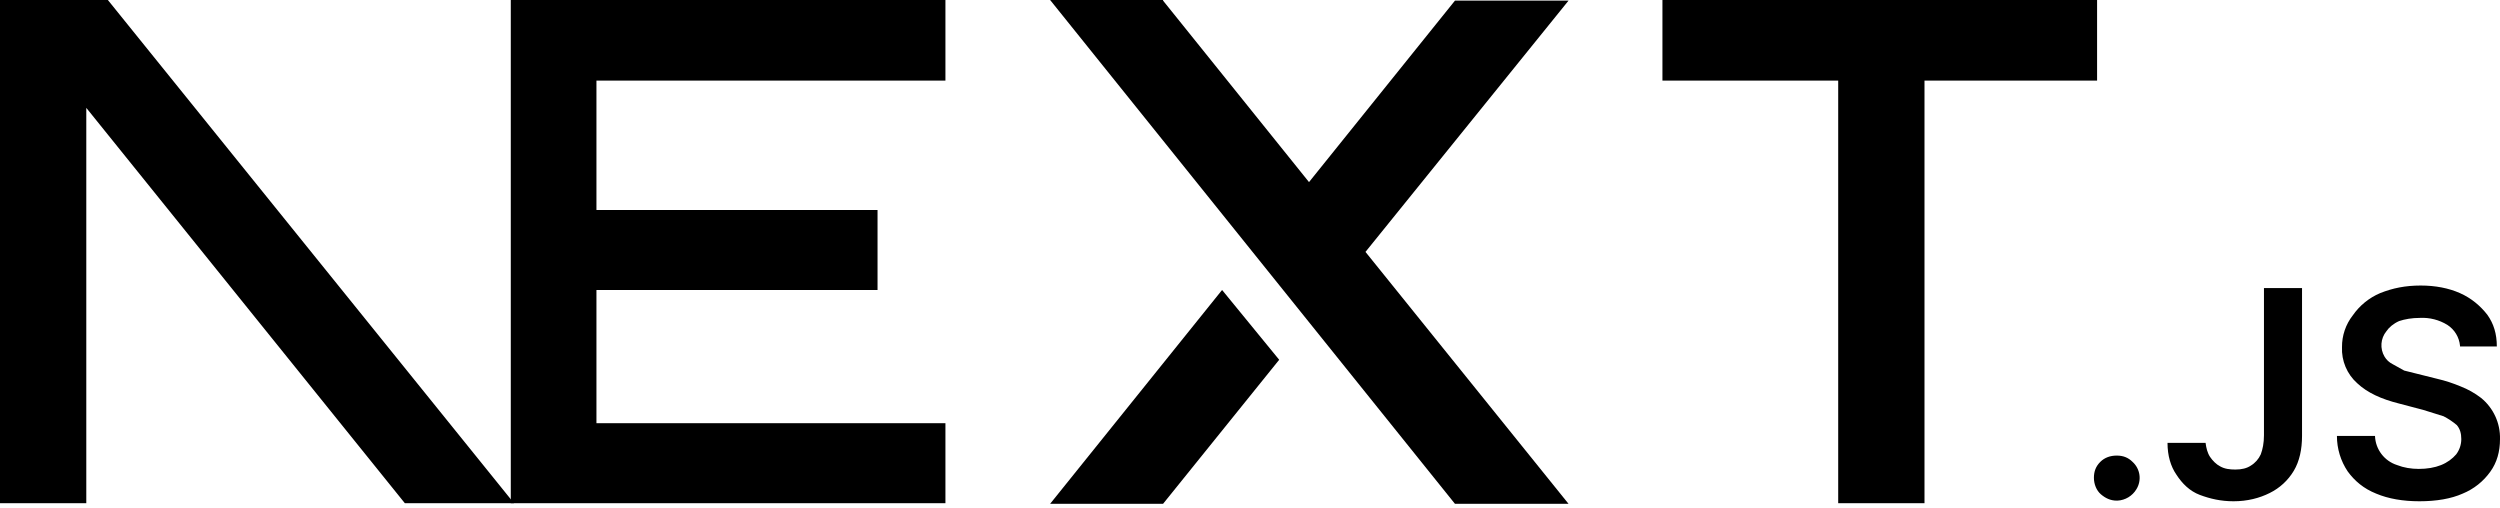
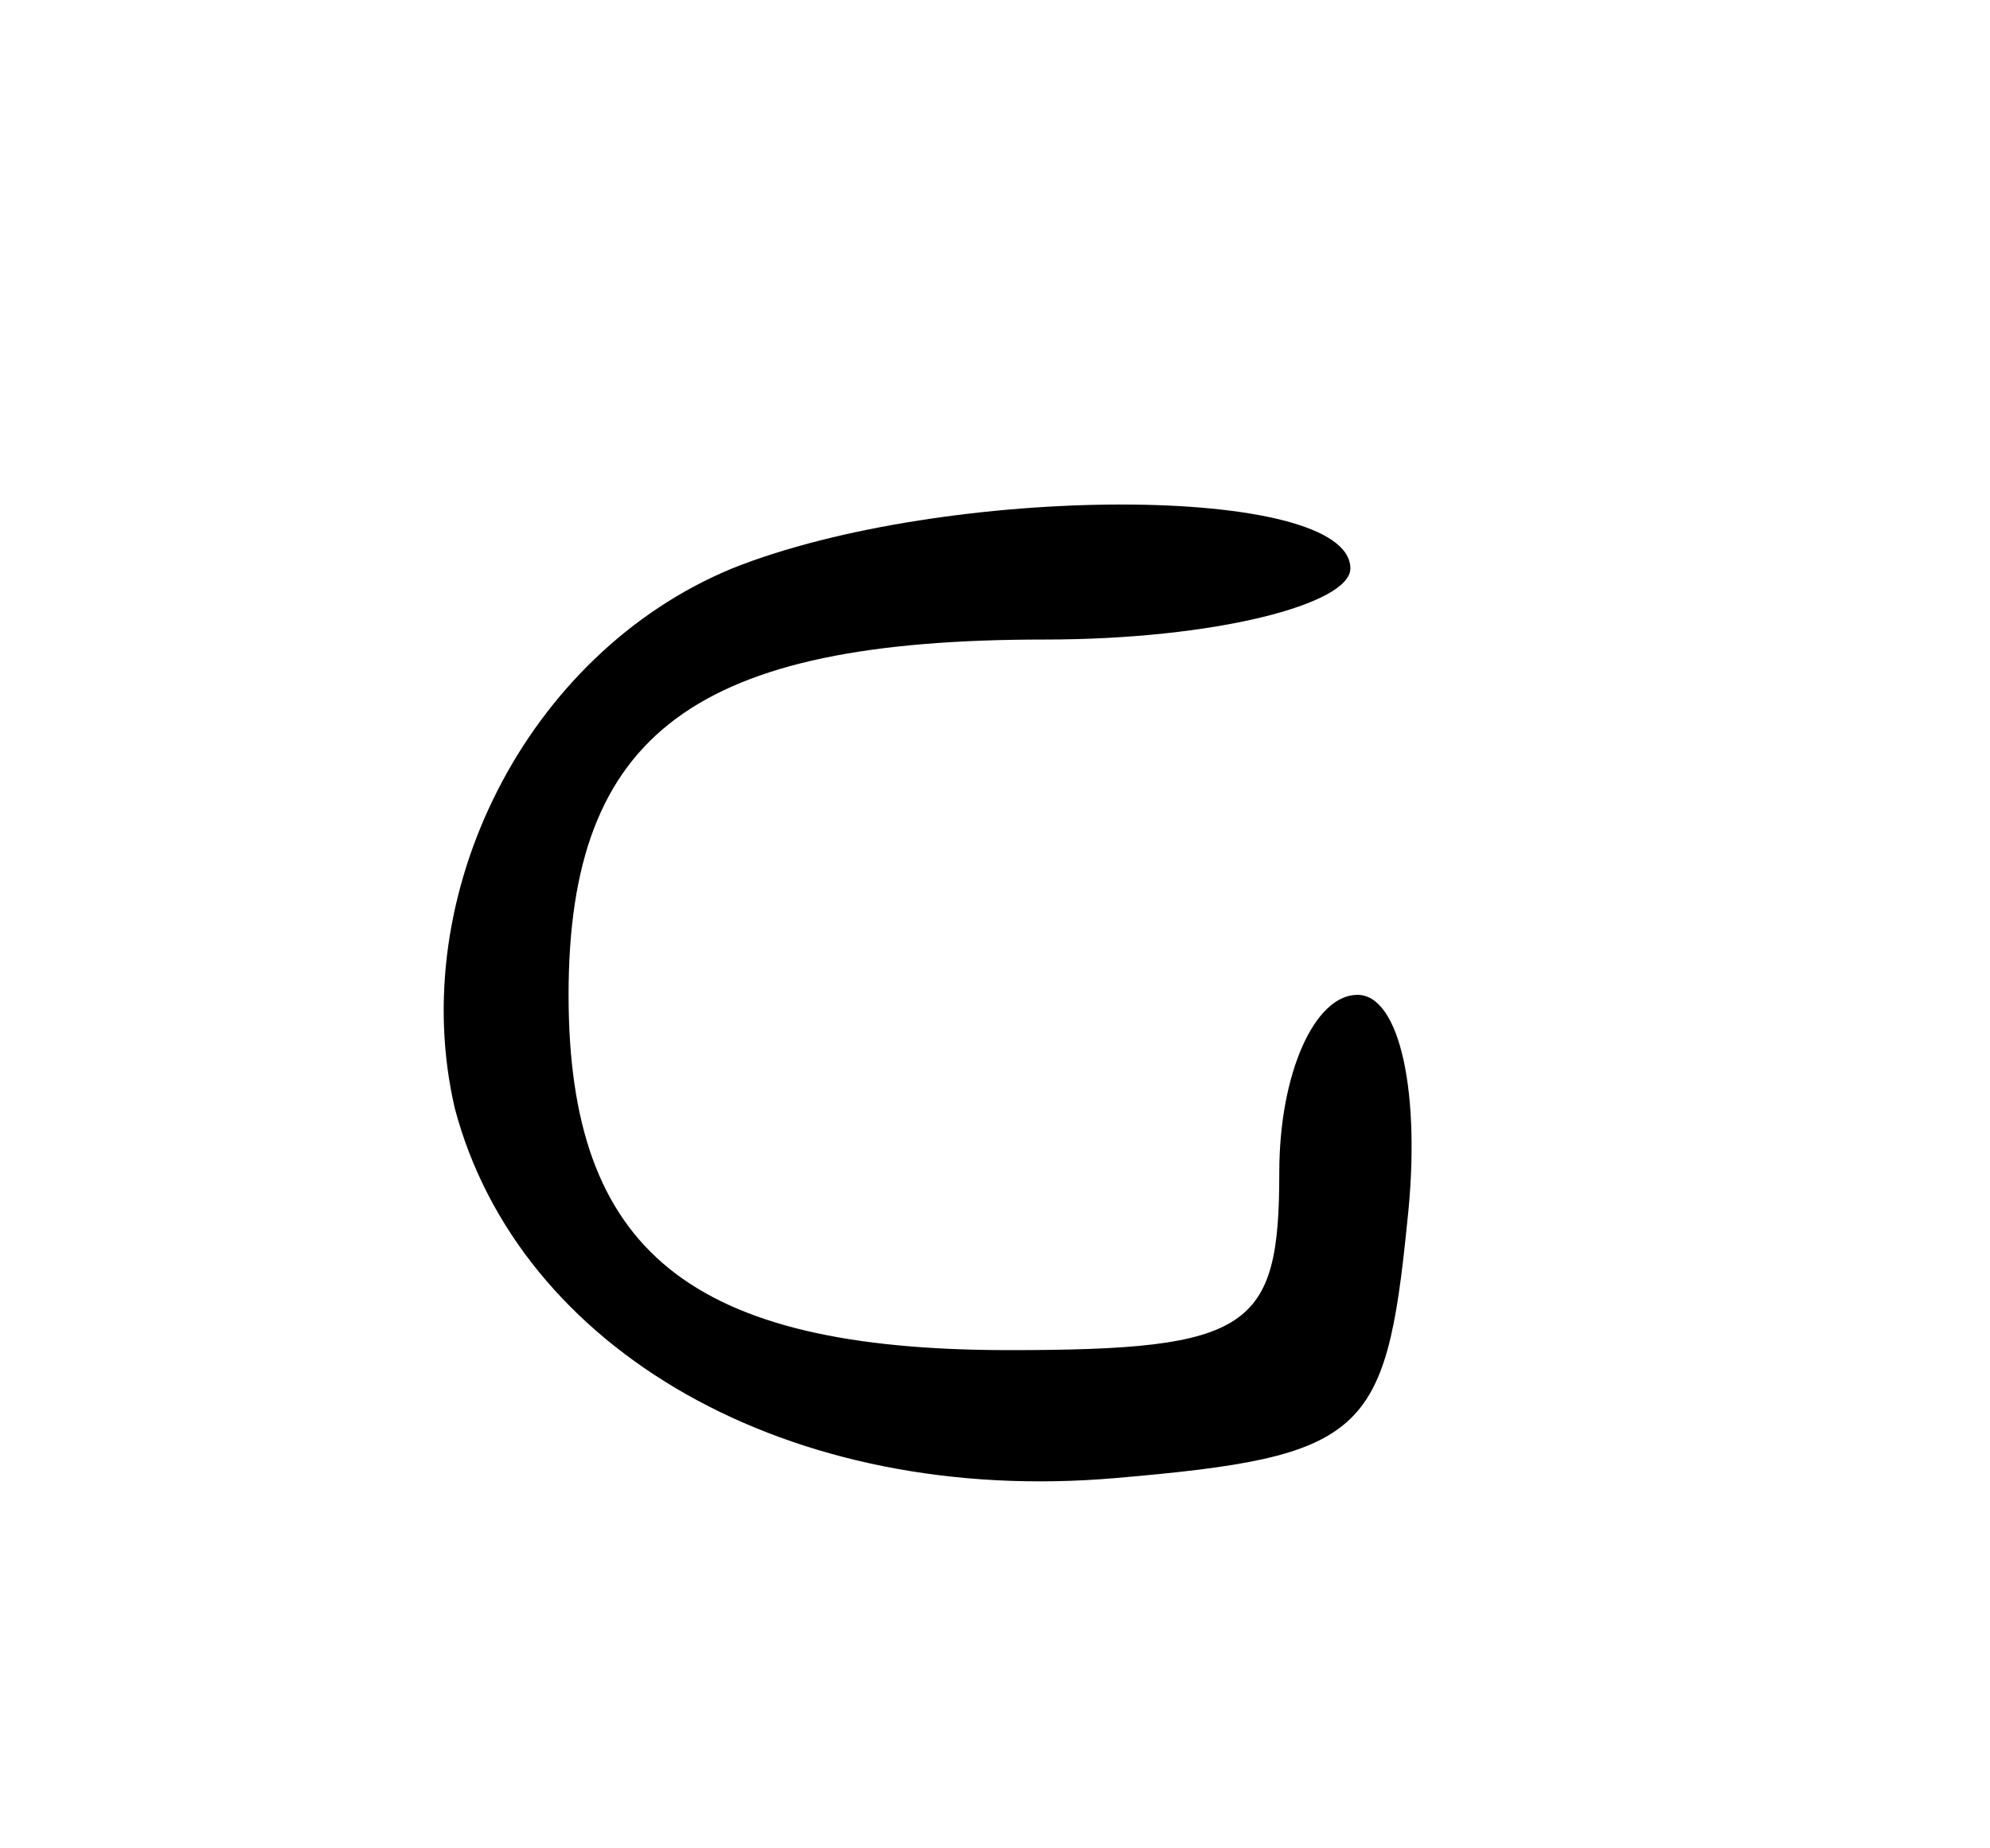
- <svg xmlns="http://www.w3.org/2000/svg" fill="none" viewBox="0 0 394 80">
-   <path fill="#000" d="M262 0h68.5v12.7h-27.2v66.6h-13.6V12.7H262V0ZM149 0v12.7H94v20.4h44.3v12.6H94v21h55v12.6H80.5V0h68.7zm34.3 0h-17.8l63.8 79.4h17.9l-32-39.7 32-39.6h-17.9l-23 28.6-23-28.6zm18.3 56.7-9-11-27.1 33.7h17.8l18.3-22.7z" />
-   <path fill="#000" d="M81 79.3 17 0H0v79.3h13.6V17l50.2 62.3H81Zm252.6-.4c-1 0-1.8-.4-2.5-1s-1.1-1.6-1.1-2.6.3-1.8 1-2.5 1.6-1 2.6-1 1.8.3 2.5 1a3.4 3.4 0 0 1 .6 4.3 3.7 3.7 0 0 1-3 1.8zm23.2-33.5h6v23.3c0 2.1-.4 4-1.3 5.5a9.1 9.1 0 0 1-3.8 3.5c-1.6.8-3.5 1.3-5.7 1.3-2 0-3.7-.4-5.3-1s-2.8-1.8-3.7-3.2c-.9-1.3-1.4-3-1.4-5h6c.1.8.3 1.6.7 2.2s1 1.2 1.6 1.5c.7.4 1.5.5 2.4.5 1 0 1.8-.2 2.4-.6a4 4 0 0 0 1.6-1.8c.3-.8.5-1.8.5-3V45.5zm30.9 9.1a4.4 4.4 0 0 0-2-3.3 7.5 7.5 0 0 0-4.3-1.1c-1.3 0-2.4.2-3.3.5-.9.4-1.6 1-2 1.6a3.5 3.5 0 0 0-.3 4c.3.5.7.9 1.3 1.2l1.8 1 2 .5 3.2.8c1.3.3 2.5.7 3.7 1.2a13 13 0 0 1 3.2 1.8 8.1 8.1 0 0 1 3 6.5c0 2-.5 3.7-1.5 5.1a10 10 0 0 1-4.4 3.5c-1.8.8-4.1 1.2-6.8 1.2-2.6 0-4.9-.4-6.8-1.2-2-.8-3.4-2-4.5-3.5a10 10 0 0 1-1.7-5.6h6a5 5 0 0 0 3.5 4.6c1 .4 2.2.6 3.4.6 1.3 0 2.5-.2 3.5-.6 1-.4 1.8-1 2.4-1.7a4 4 0 0 0 .8-2.4c0-.9-.2-1.6-.7-2.2a11 11 0 0 0-2.1-1.4l-3.2-1-3.8-1c-2.8-.7-5-1.7-6.6-3.2a7.2 7.2 0 0 1-2.4-5.7 8 8 0 0 1 1.7-5 10 10 0 0 1 4.3-3.5c2-.8 4-1.2 6.4-1.2 2.3 0 4.4.4 6.2 1.2 1.8.8 3.2 2 4.3 3.4 1 1.4 1.5 3 1.5 5h-5.8z" />
+ <svg xmlns="http://www.w3.org/2000/svg" version="1.0" width="28pt" height="26pt" viewBox="0 0 28 26" preserveAspectRatio="xMidYMid meet">
+   <g transform="translate(0,26) scale(0.1,-0.1)" fill="#000000" stroke="none">
+     <path d="M103 180 c-29 -12 -46 -46 -39 -76 9 -34 47 -56 93 -52 35 3 38 6 41 36 2 18 -1 32 -7 32 -6 0 -11 -11 -11 -25 0 -22 -4 -25 -38 -25 -45 0 -62 14 -62 50 0 37 18 50 67 50 24 0 43 5 43 10 0 12 -57 12 -87 0z" />
+   </g>
</svg>
